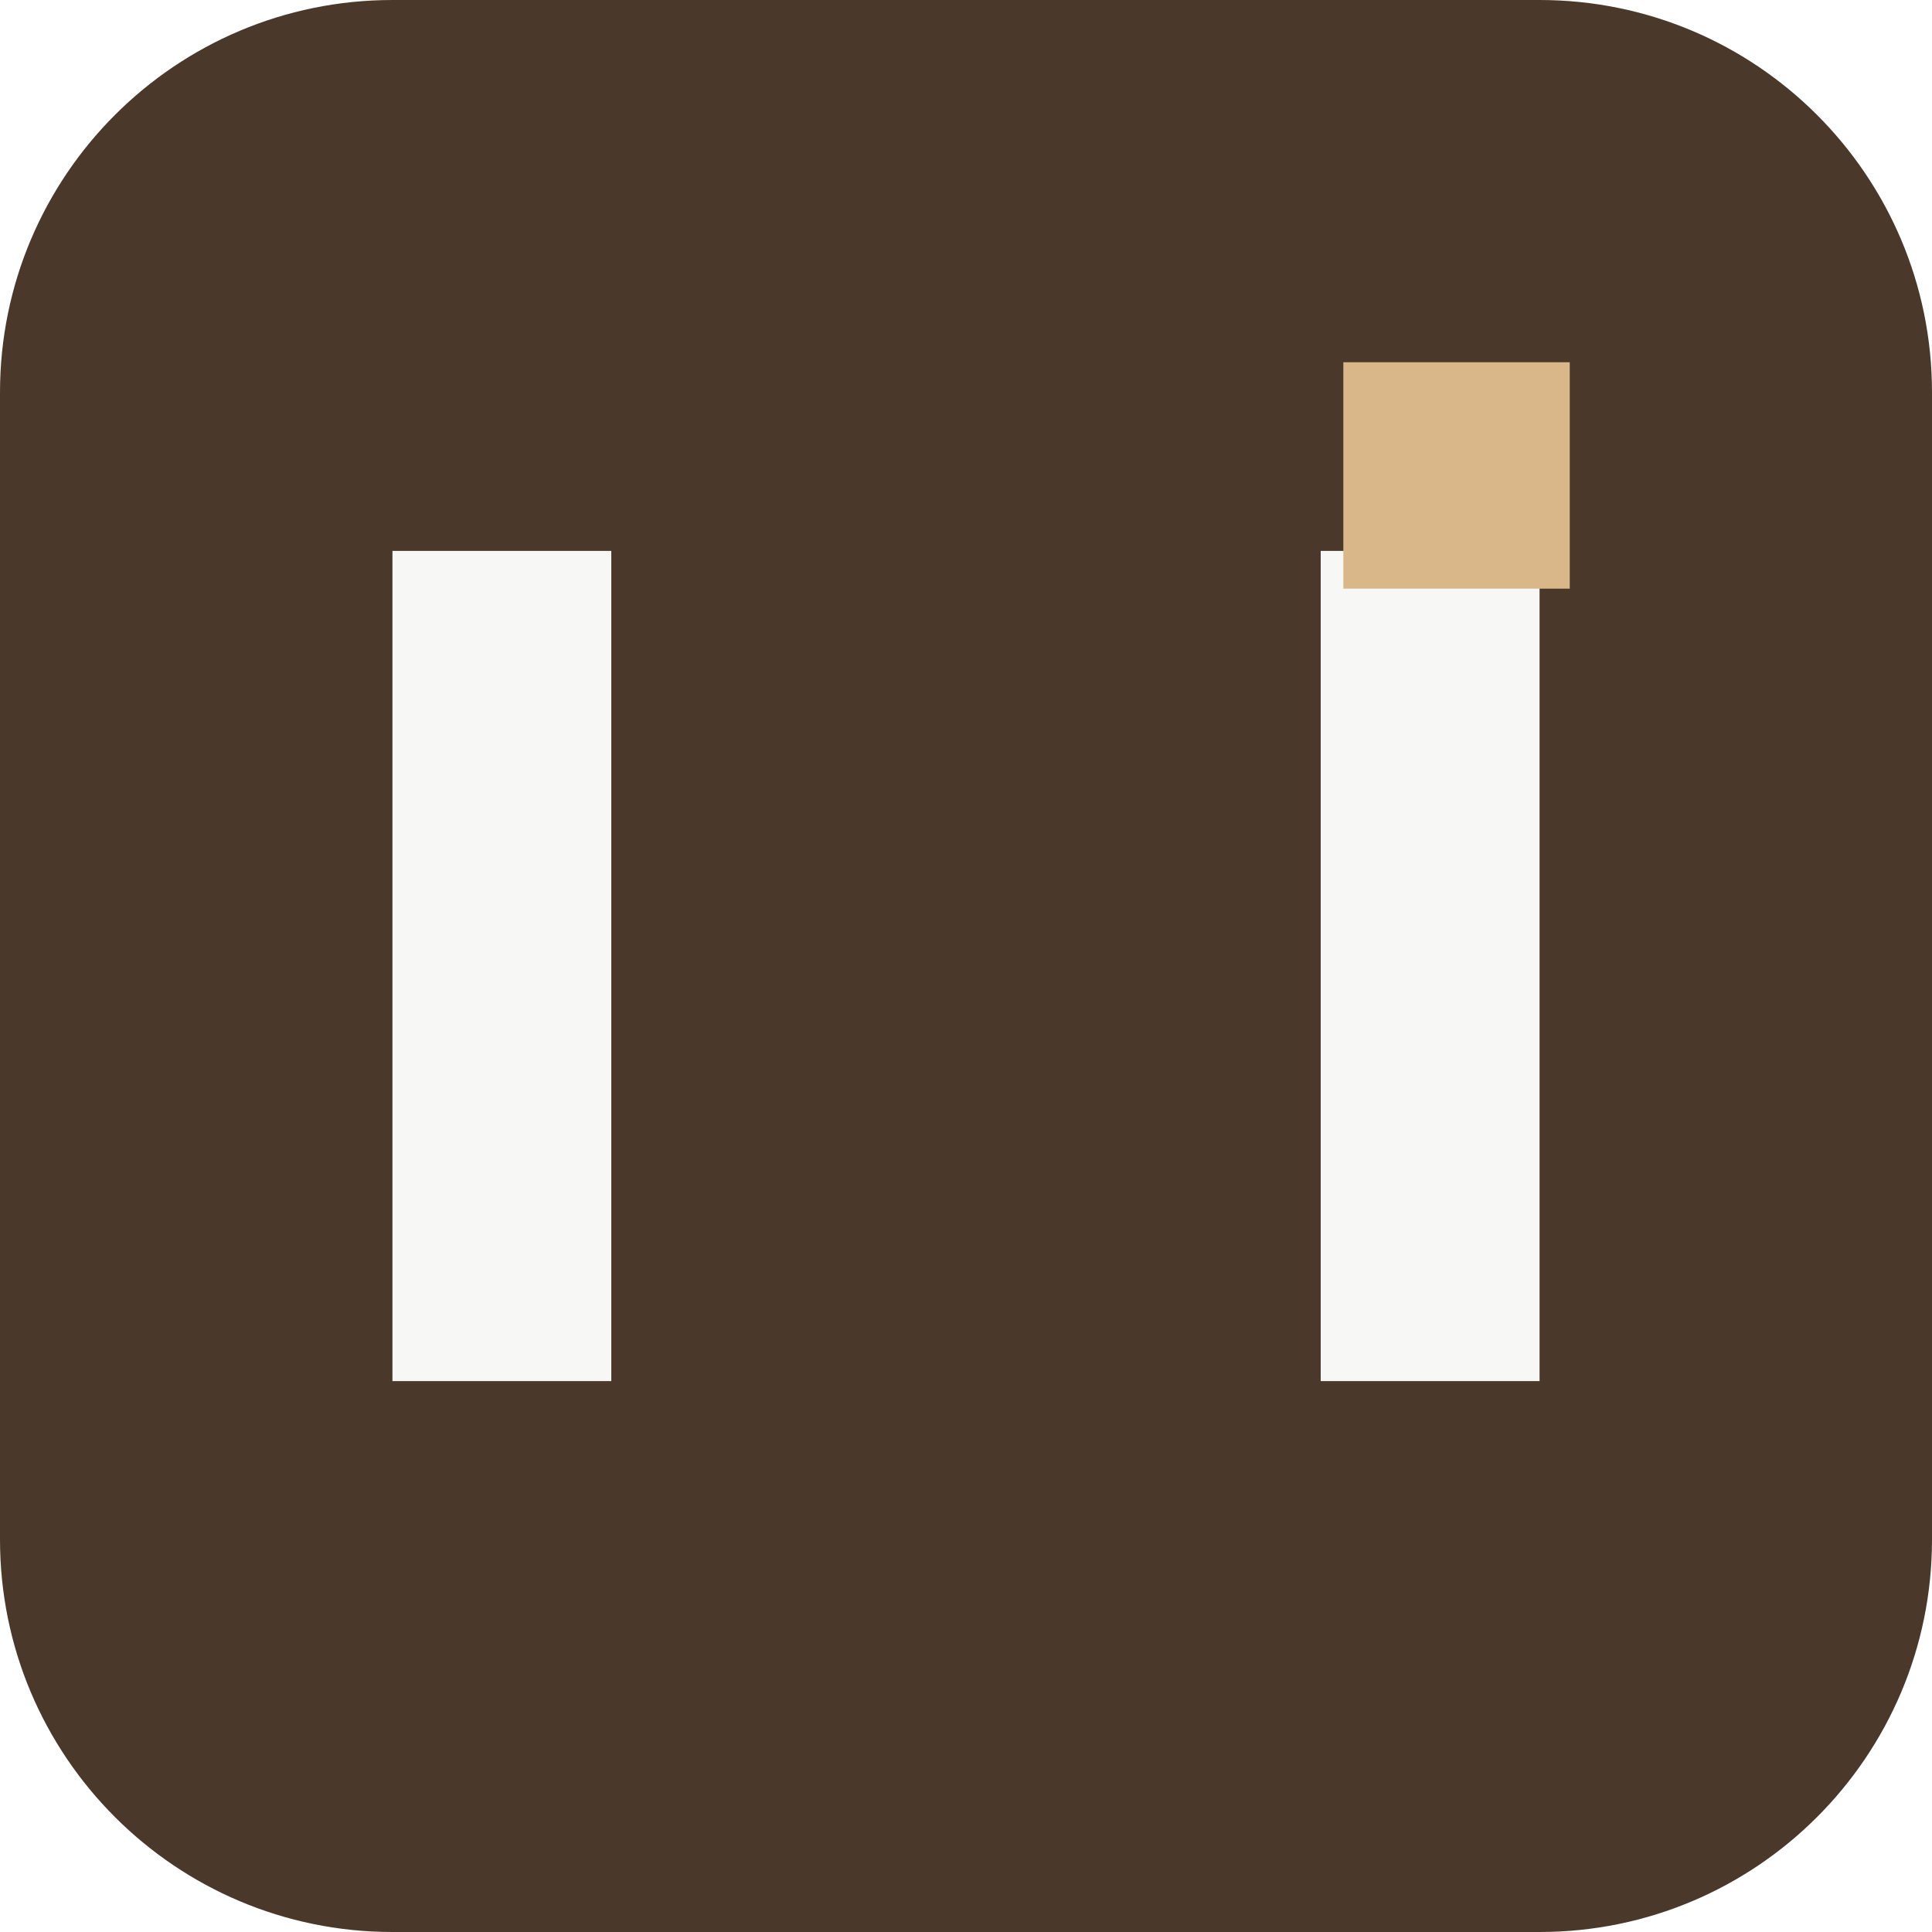
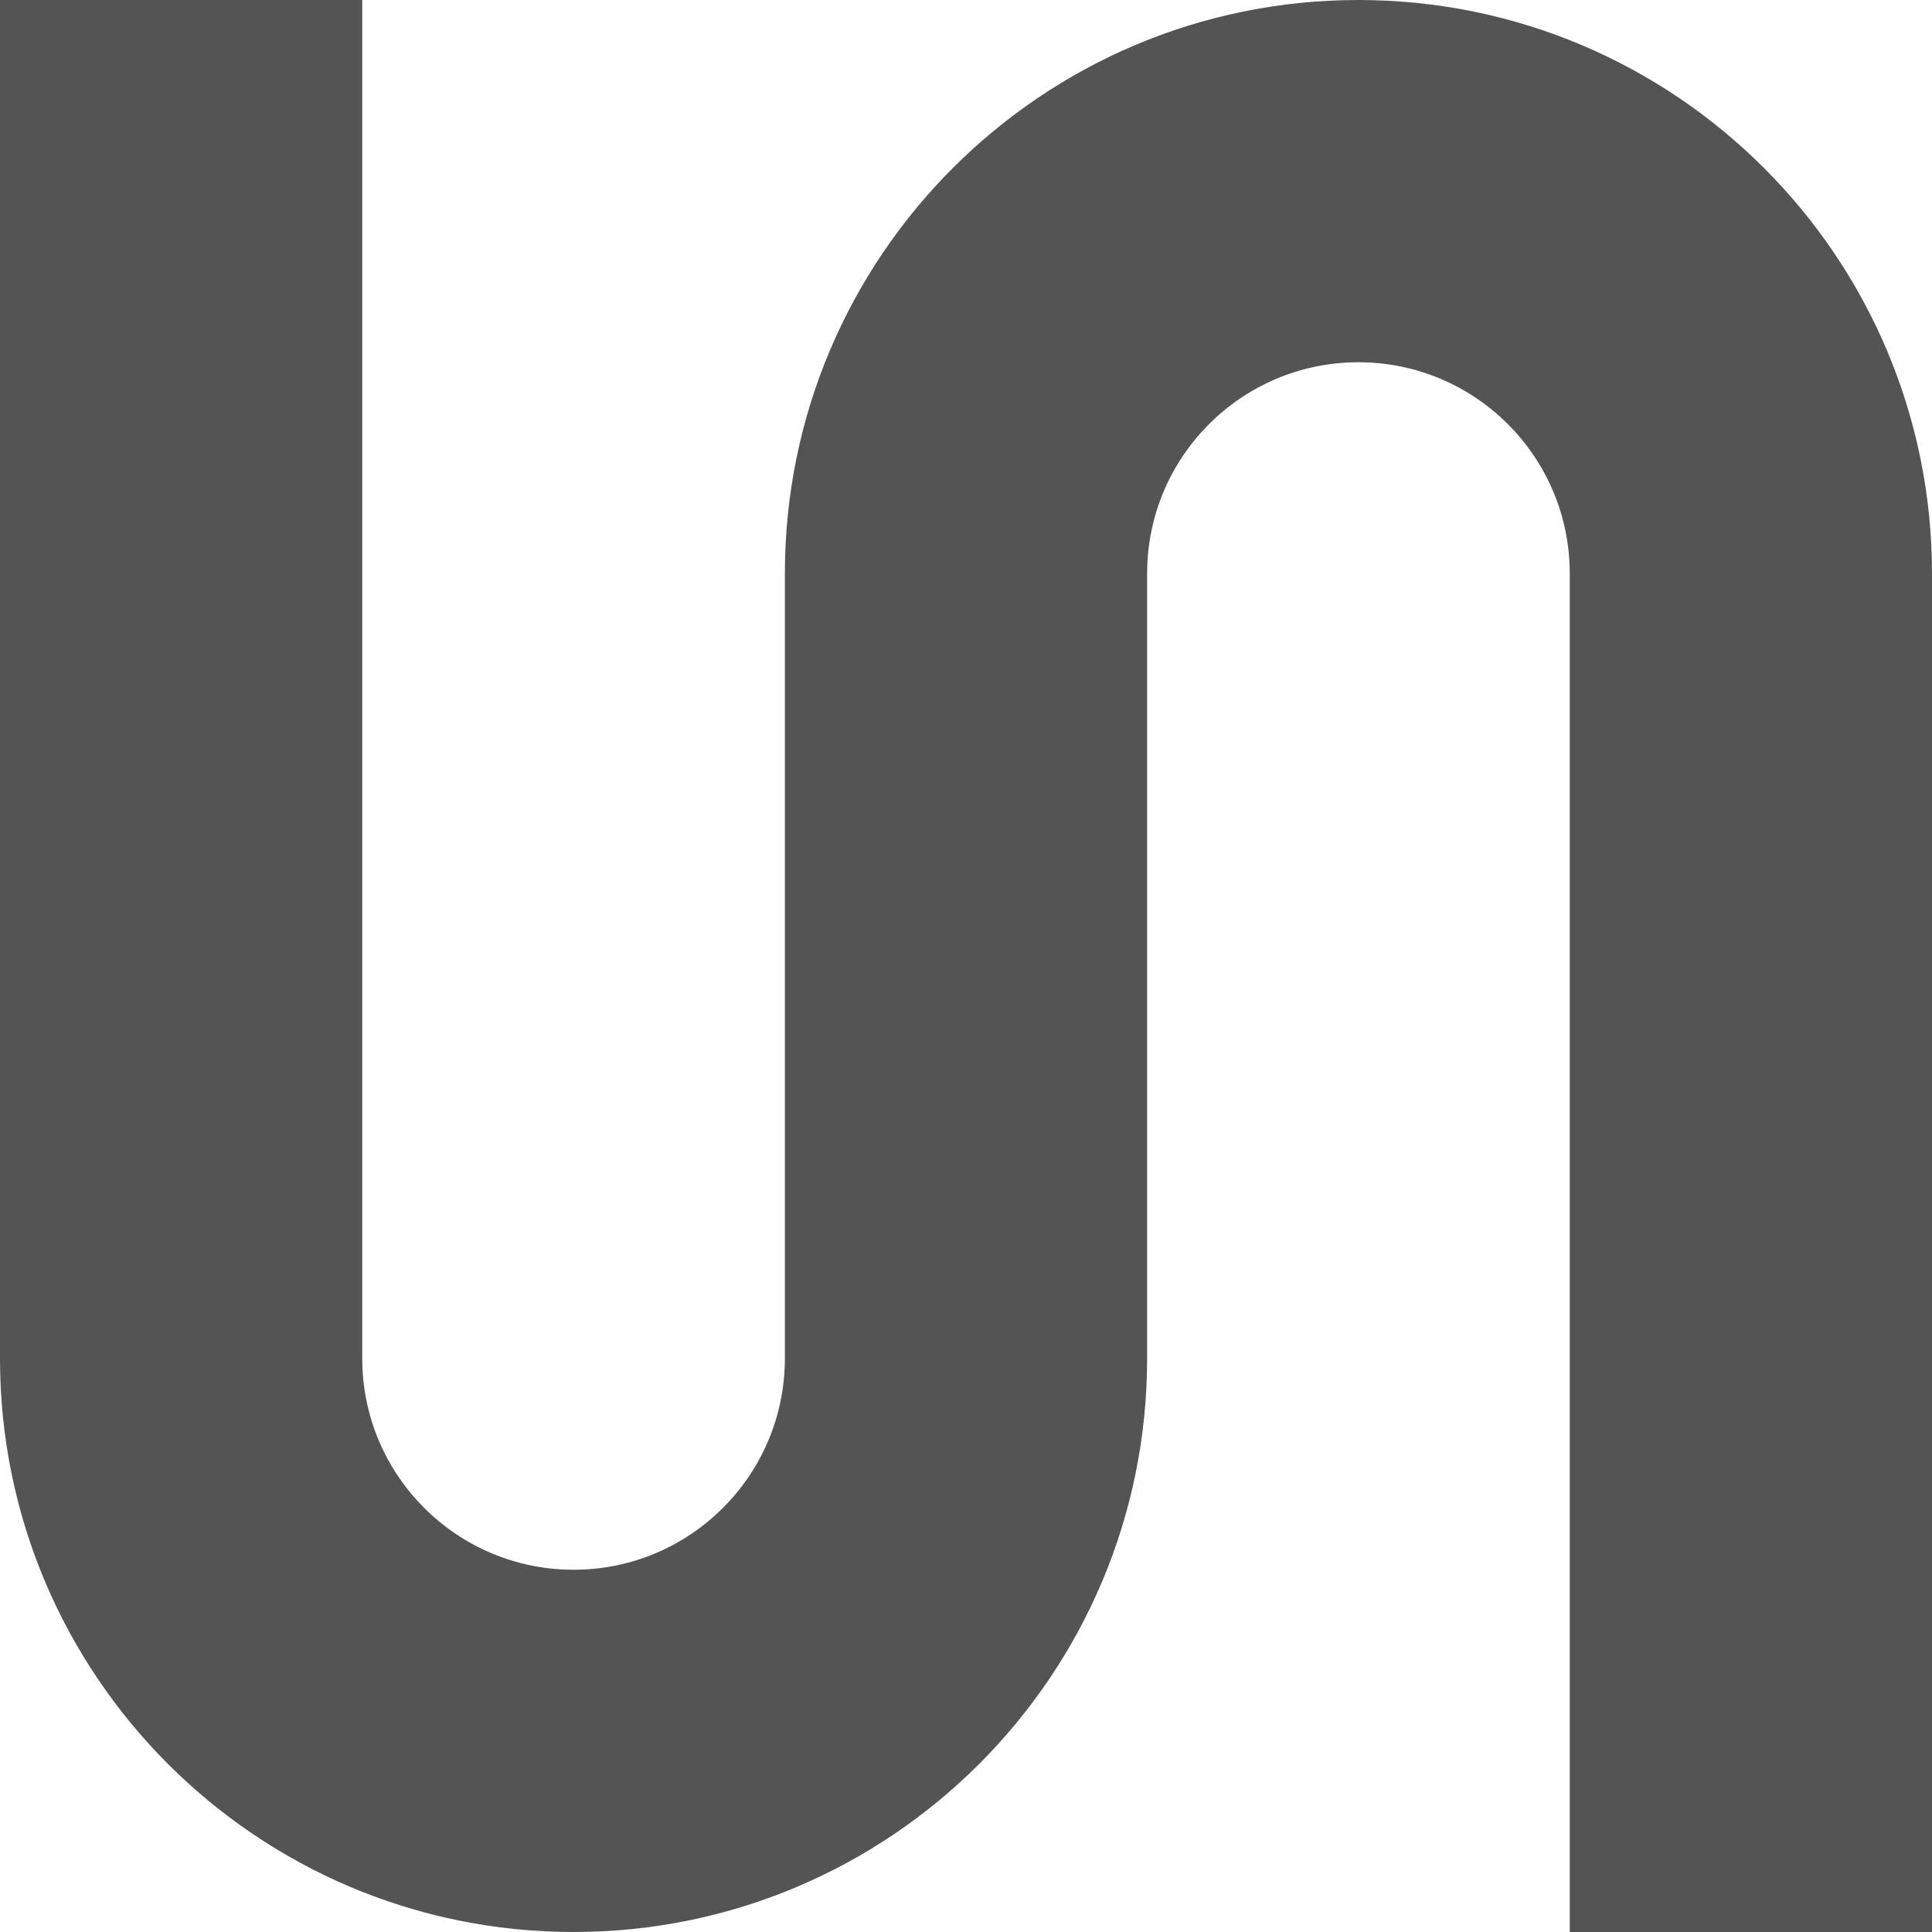
- <svg xmlns="http://www.w3.org/2000/svg" width="512" height="512" viewBox="0 0 512 512">
-   <rect width="512" height="512" rx="104" fill="#4a392b" />
-   <path d="M104 366V146h58l188 220V146h58v220h-58L162 146v220z" fill="#f7f7f5" />
-   <path d="M356 96h60v60h-60z" fill="#d9b789" />
+ <svg xmlns="http://www.w3.org/2000/svg" width="256" height="256" viewBox="0 0 256 256" fill="none">
+   <path d="M 180 0 C 221.974 0 256 34.026 256 76 L 256 256 L 208 256 L 208 76 C 208 60.536 195.464 48 180 48 C 164.536 48 152 60.536 152 76 L 152 180 C 152 221.974 117.974 256 76 256 C 34.026 256 0 221.974 0 180 L 0 0 L 48 0 L 48 180 C 48 195.464 60.536 208 76 208 C 91.464 208 104 195.464 104 180 L 104 76 C 104 34.026 138.026 0 180 0 Z" fill="rgb(84, 84, 84)" />
</svg>
